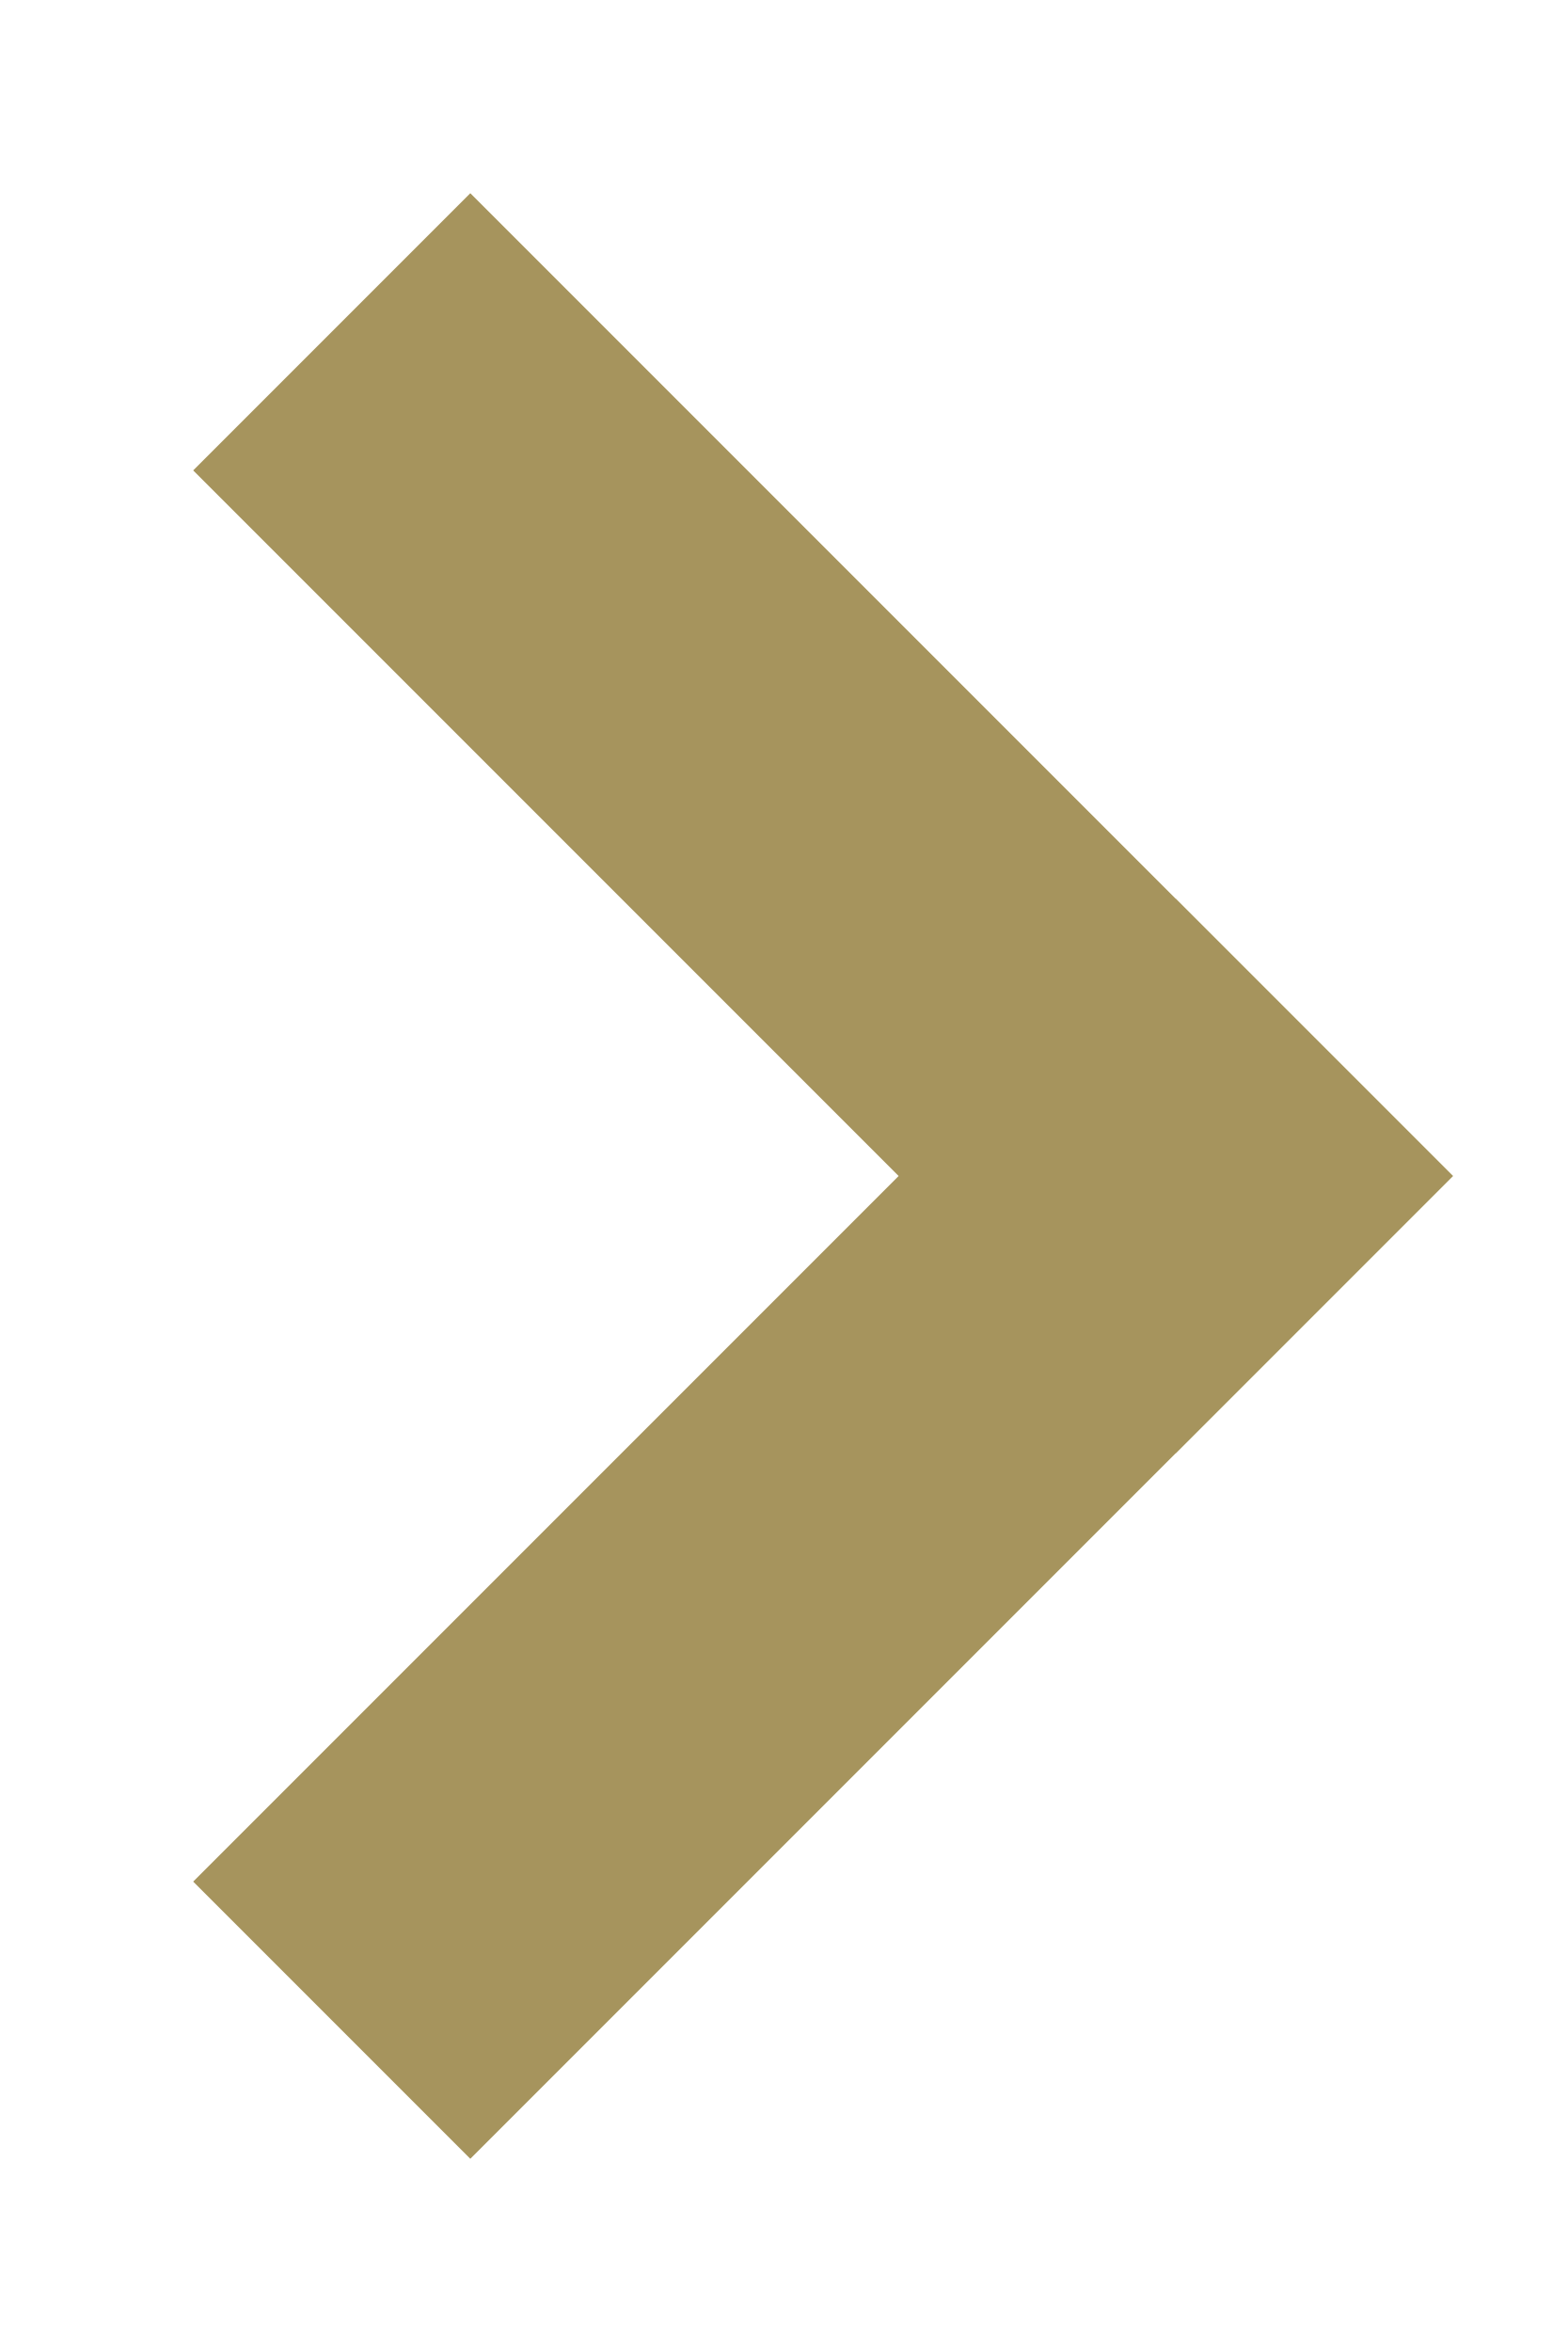
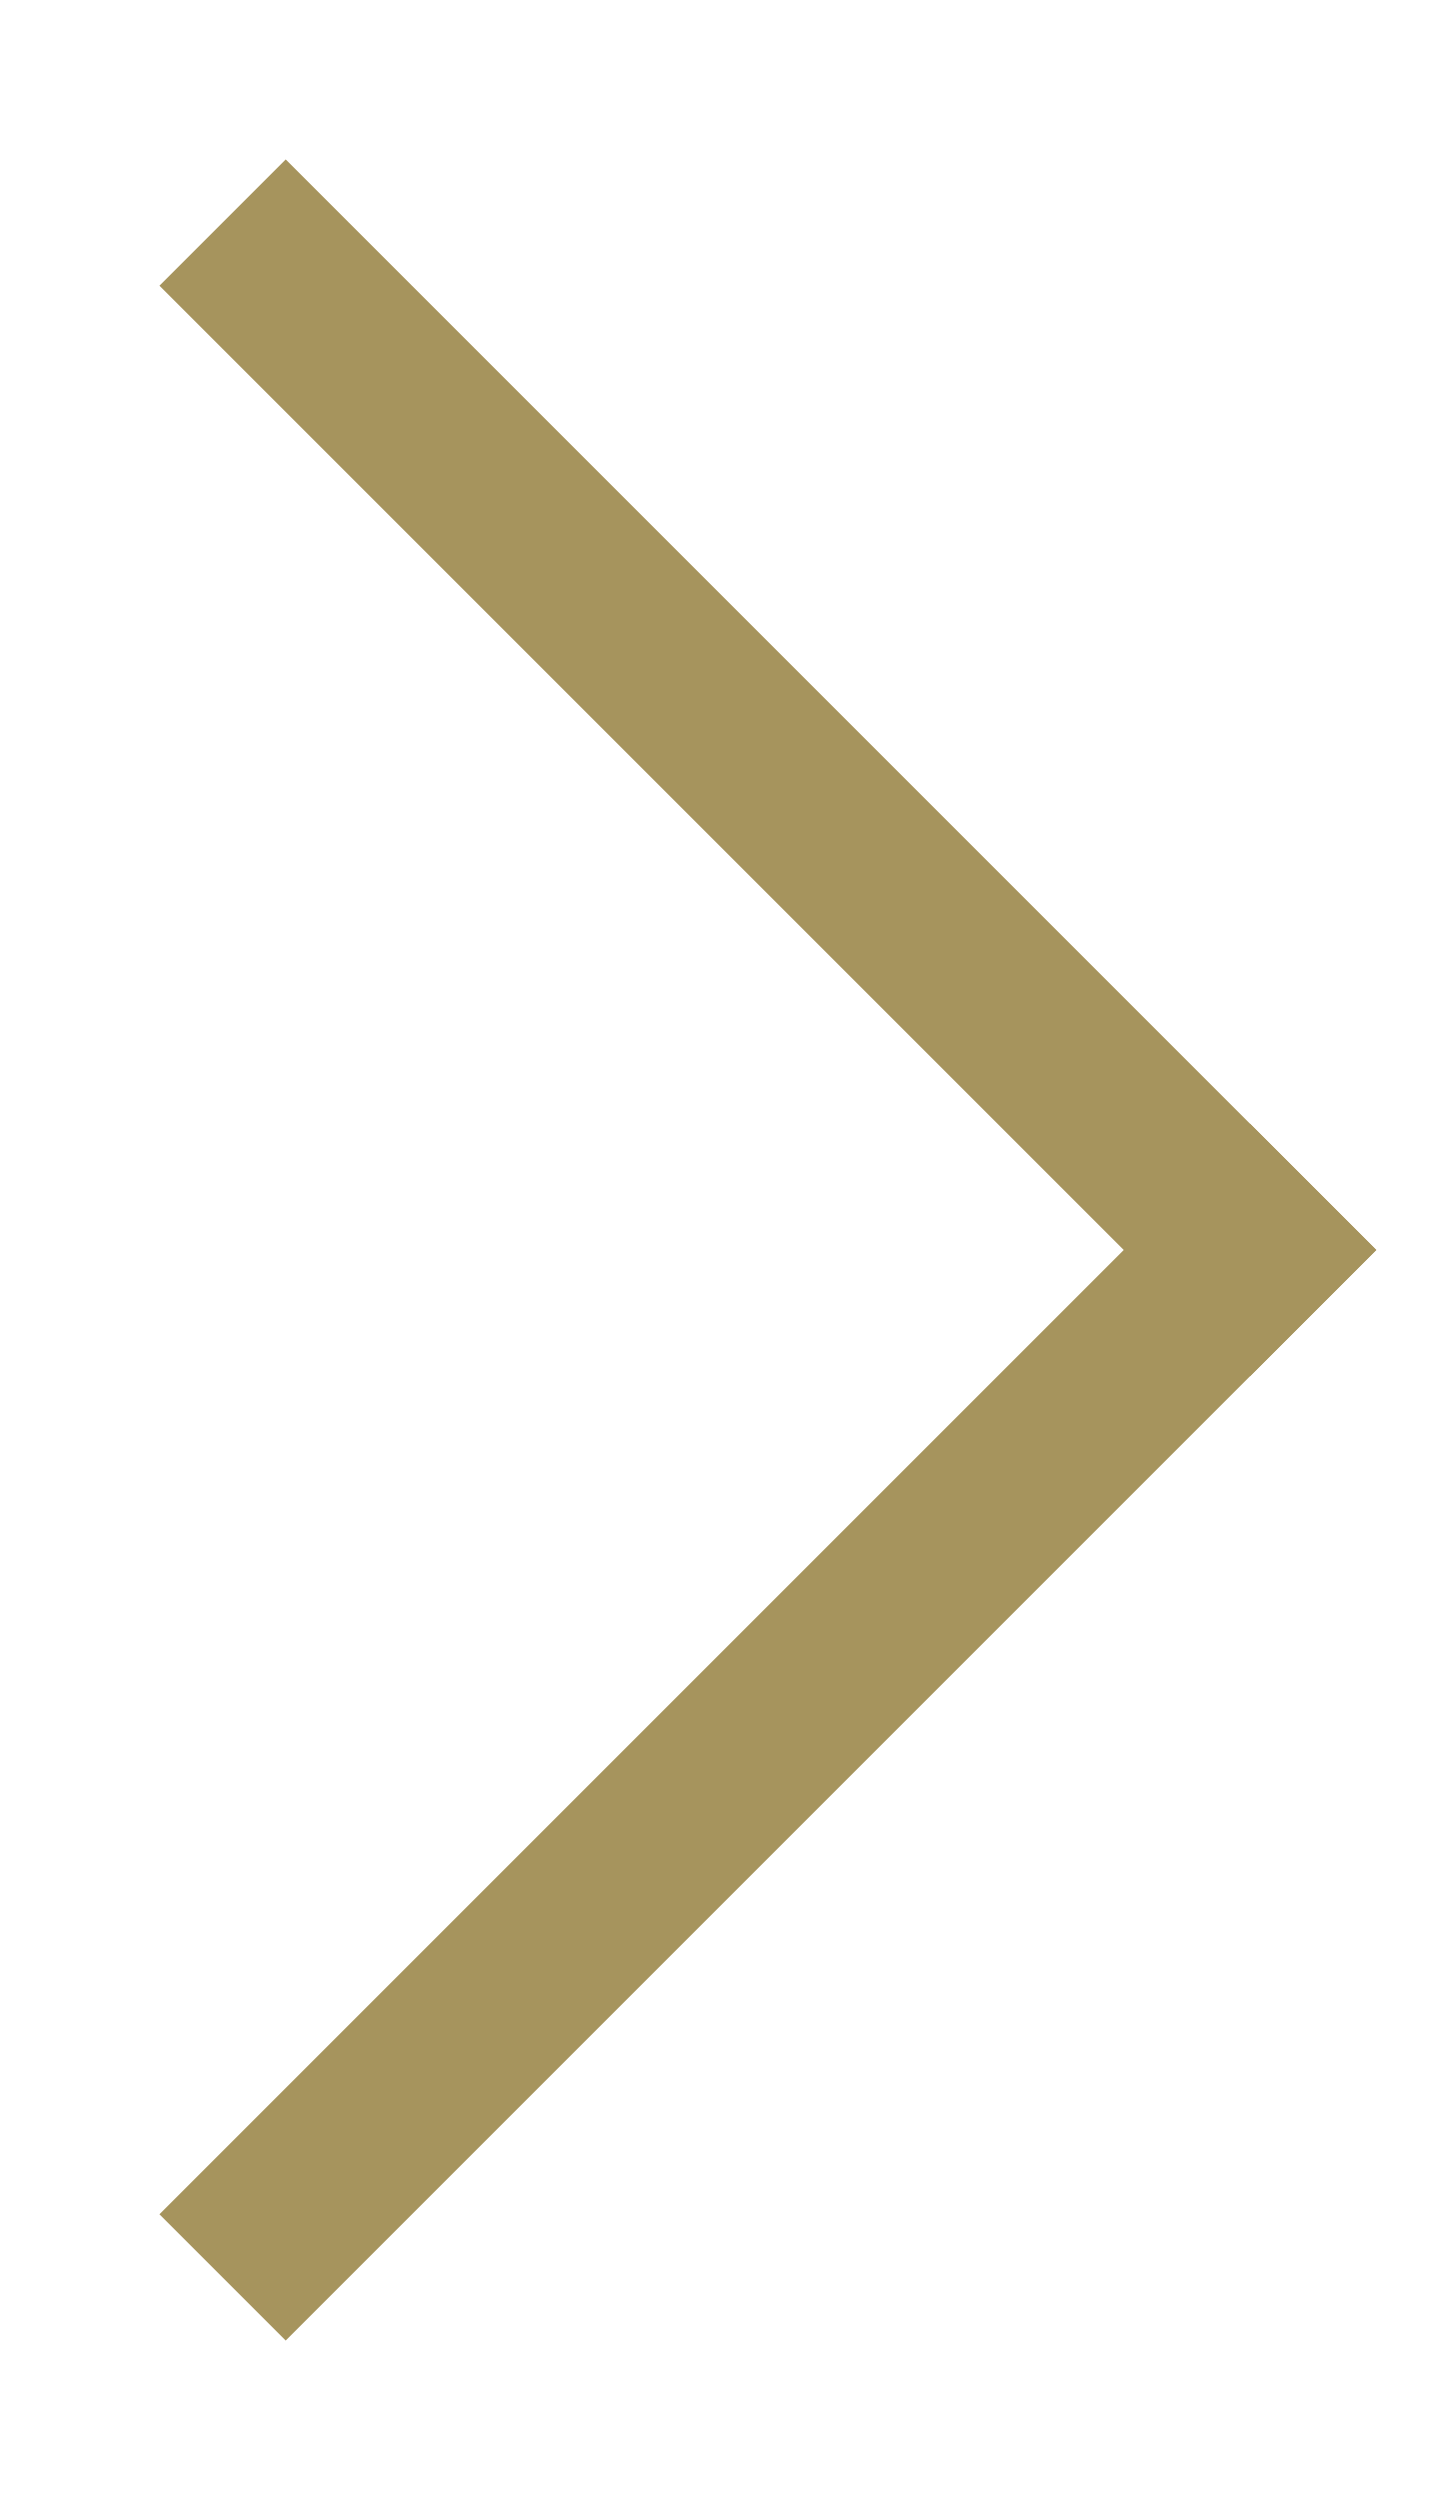
- <svg xmlns="http://www.w3.org/2000/svg" width="8px" height="12px" viewBox="0 0 8 12" version="1.1">
+ <svg xmlns="http://www.w3.org/2000/svg" width="8px" height="14px" viewBox="0 0 8 14" version="1.1">
  <g id="Desktop--🖥" stroke="none" stroke-width="1" fill="none" fill-rule="evenodd" stroke-linecap="square">
-     <g id="MILIPOLQATAR-ALLINONE" transform="translate(-636, -6932)" stroke="#A6945D" stroke-width="2">
-       <g id="Group-24-Copy-11" transform="translate(0, 6779)">
-         <g id="Group-4" transform="translate(638, 155)">
-           <g id="Group-6">
-             <line x1="0.4" y1="0.4" x2="4" y2="4" id="Line-2" />
-             <line x1="0.4" y1="4.4" x2="4" y2="8" id="Line-2" transform="translate(2, 6) scale(1, -1) translate(-2, -6) " />
+     <g id="Menu-Ouvert" transform="translate(-1323, -4444)" stroke="#A6945D">
+       <g id="DATE-+-LINKS-Copy-4" transform="translate(0, 4253)">
+         <g id="FLECHE" transform="translate(1324, 192)">
+           <g id="Group-5">
+             <line x1="0.6" y1="0.6" x2="6" y2="6" id="Line-2" />
+             <line x1="0.6" y1="6.6" x2="6" y2="12" id="Line-2" transform="translate(3, 9) scale(1, -1) translate(-3, -9) " />
          </g>
        </g>
      </g>
    </g>
  </g>
</svg>
